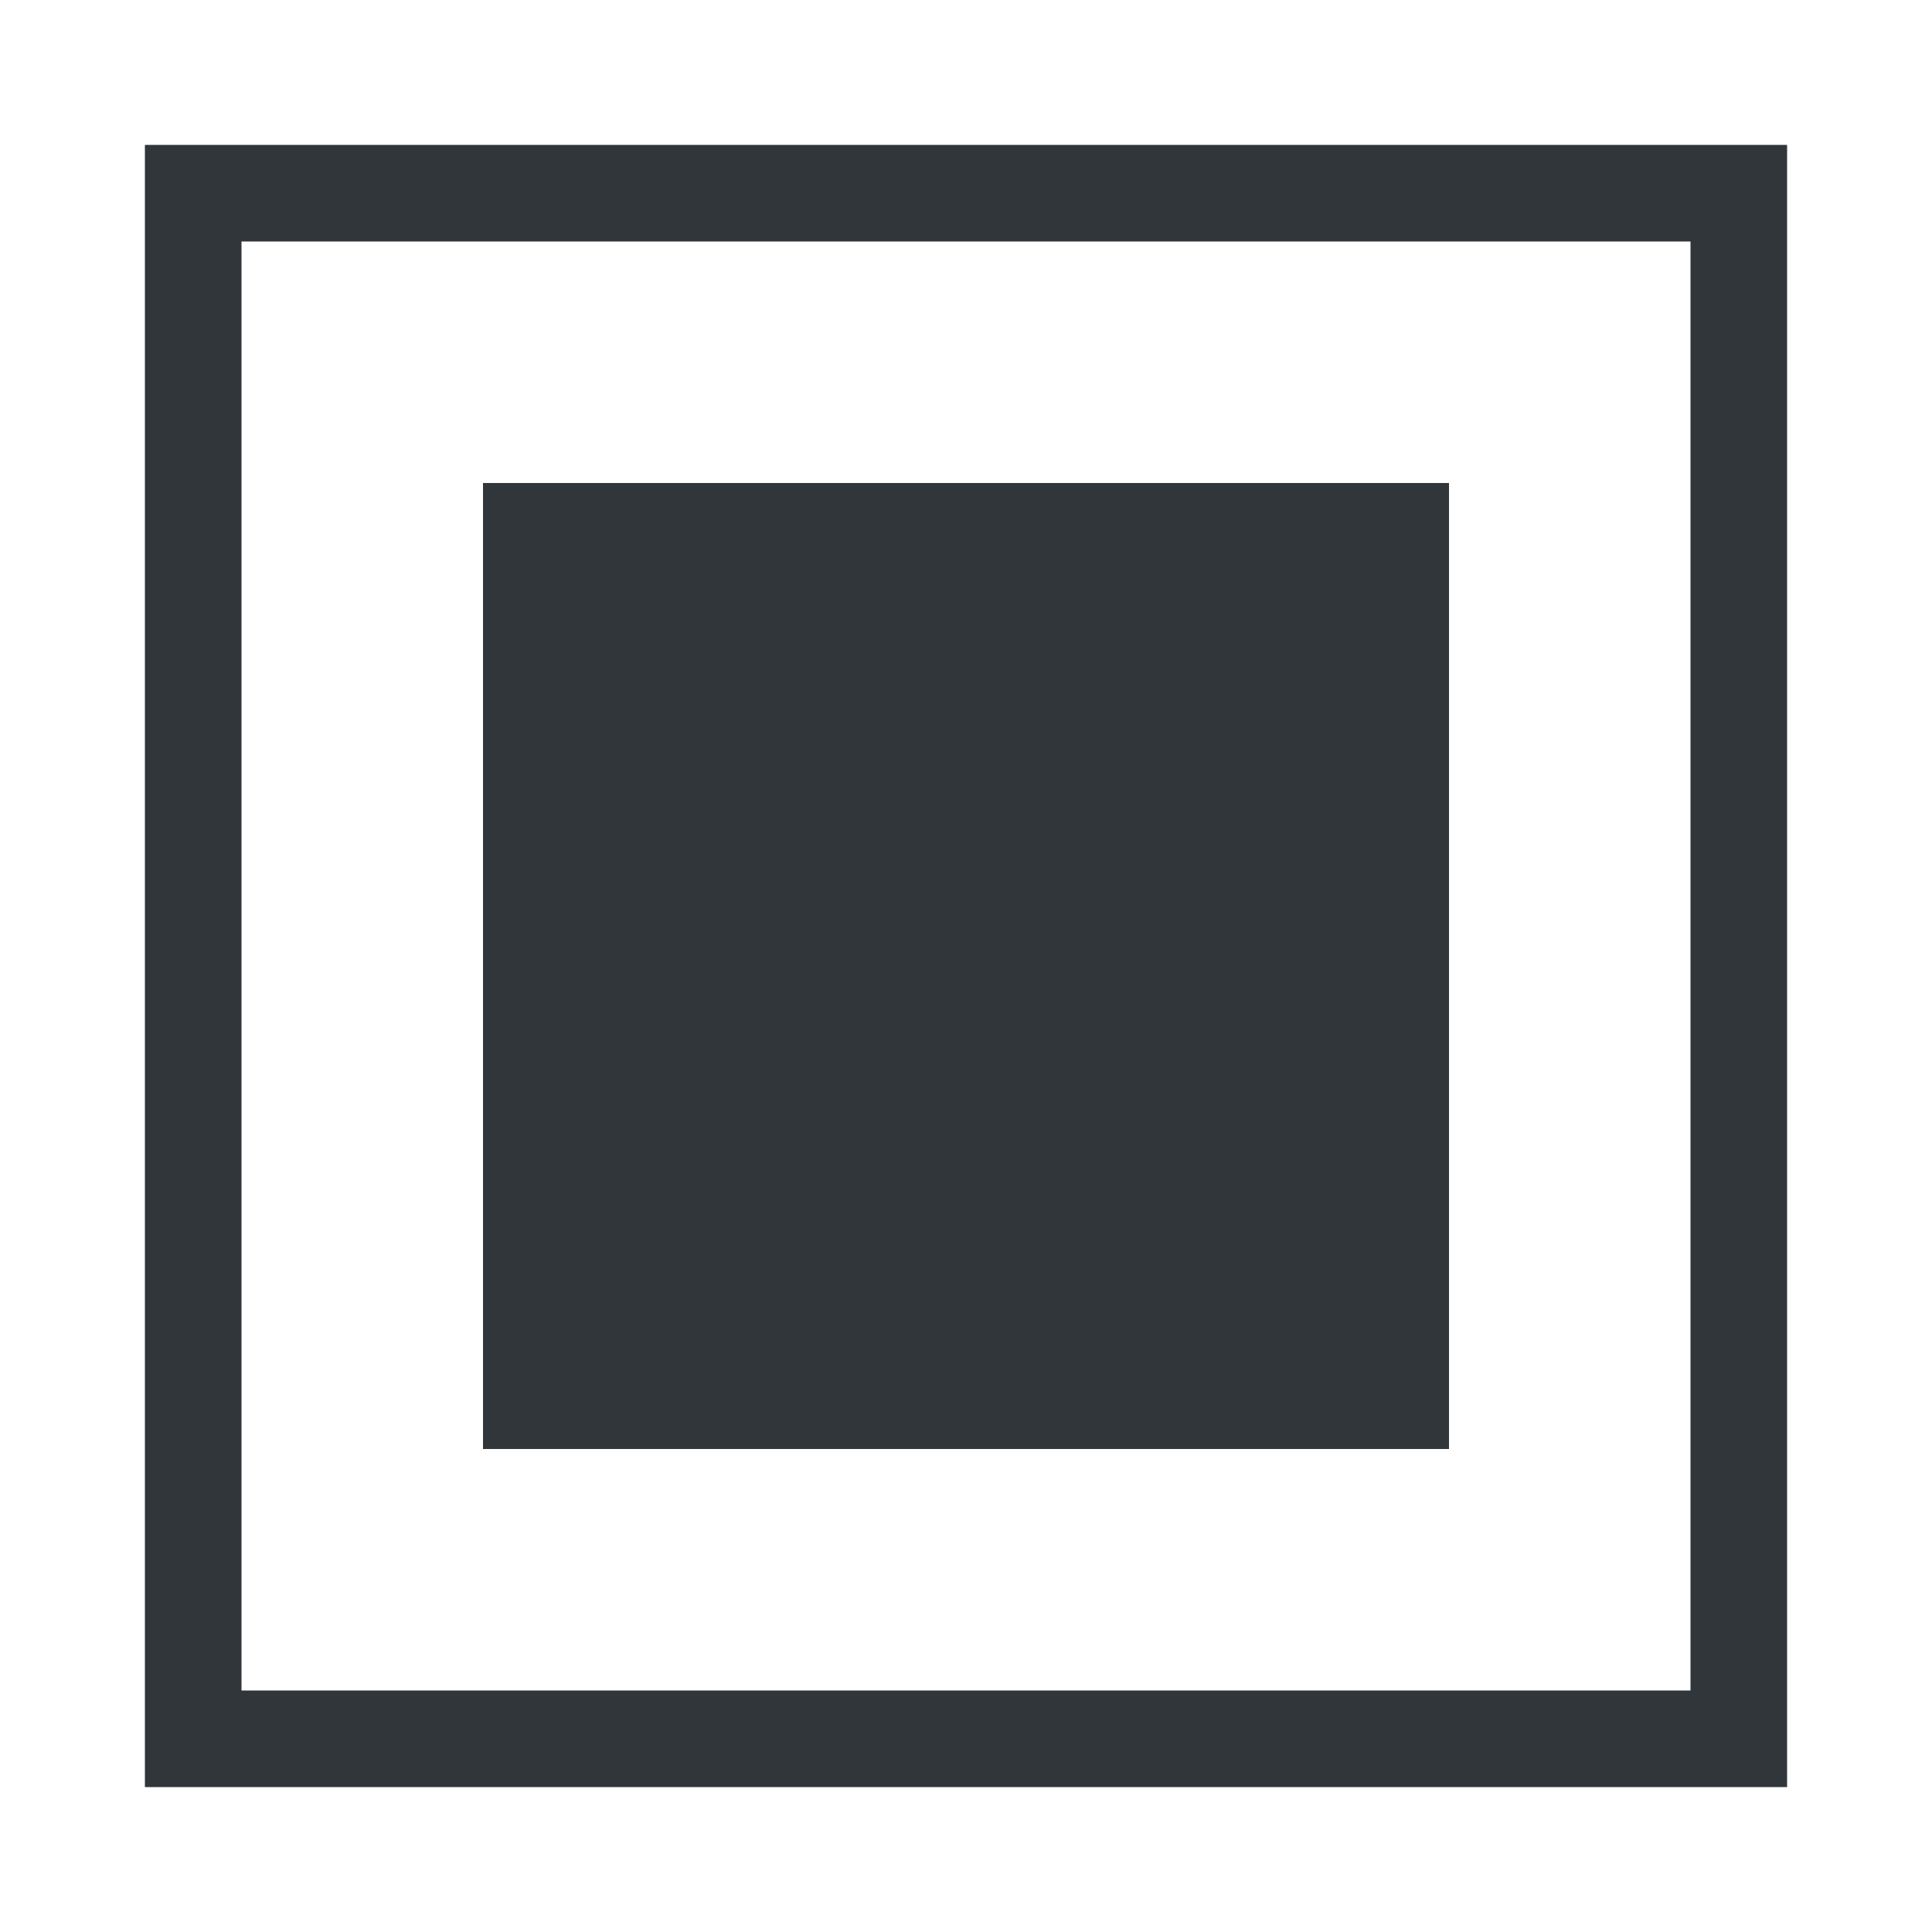
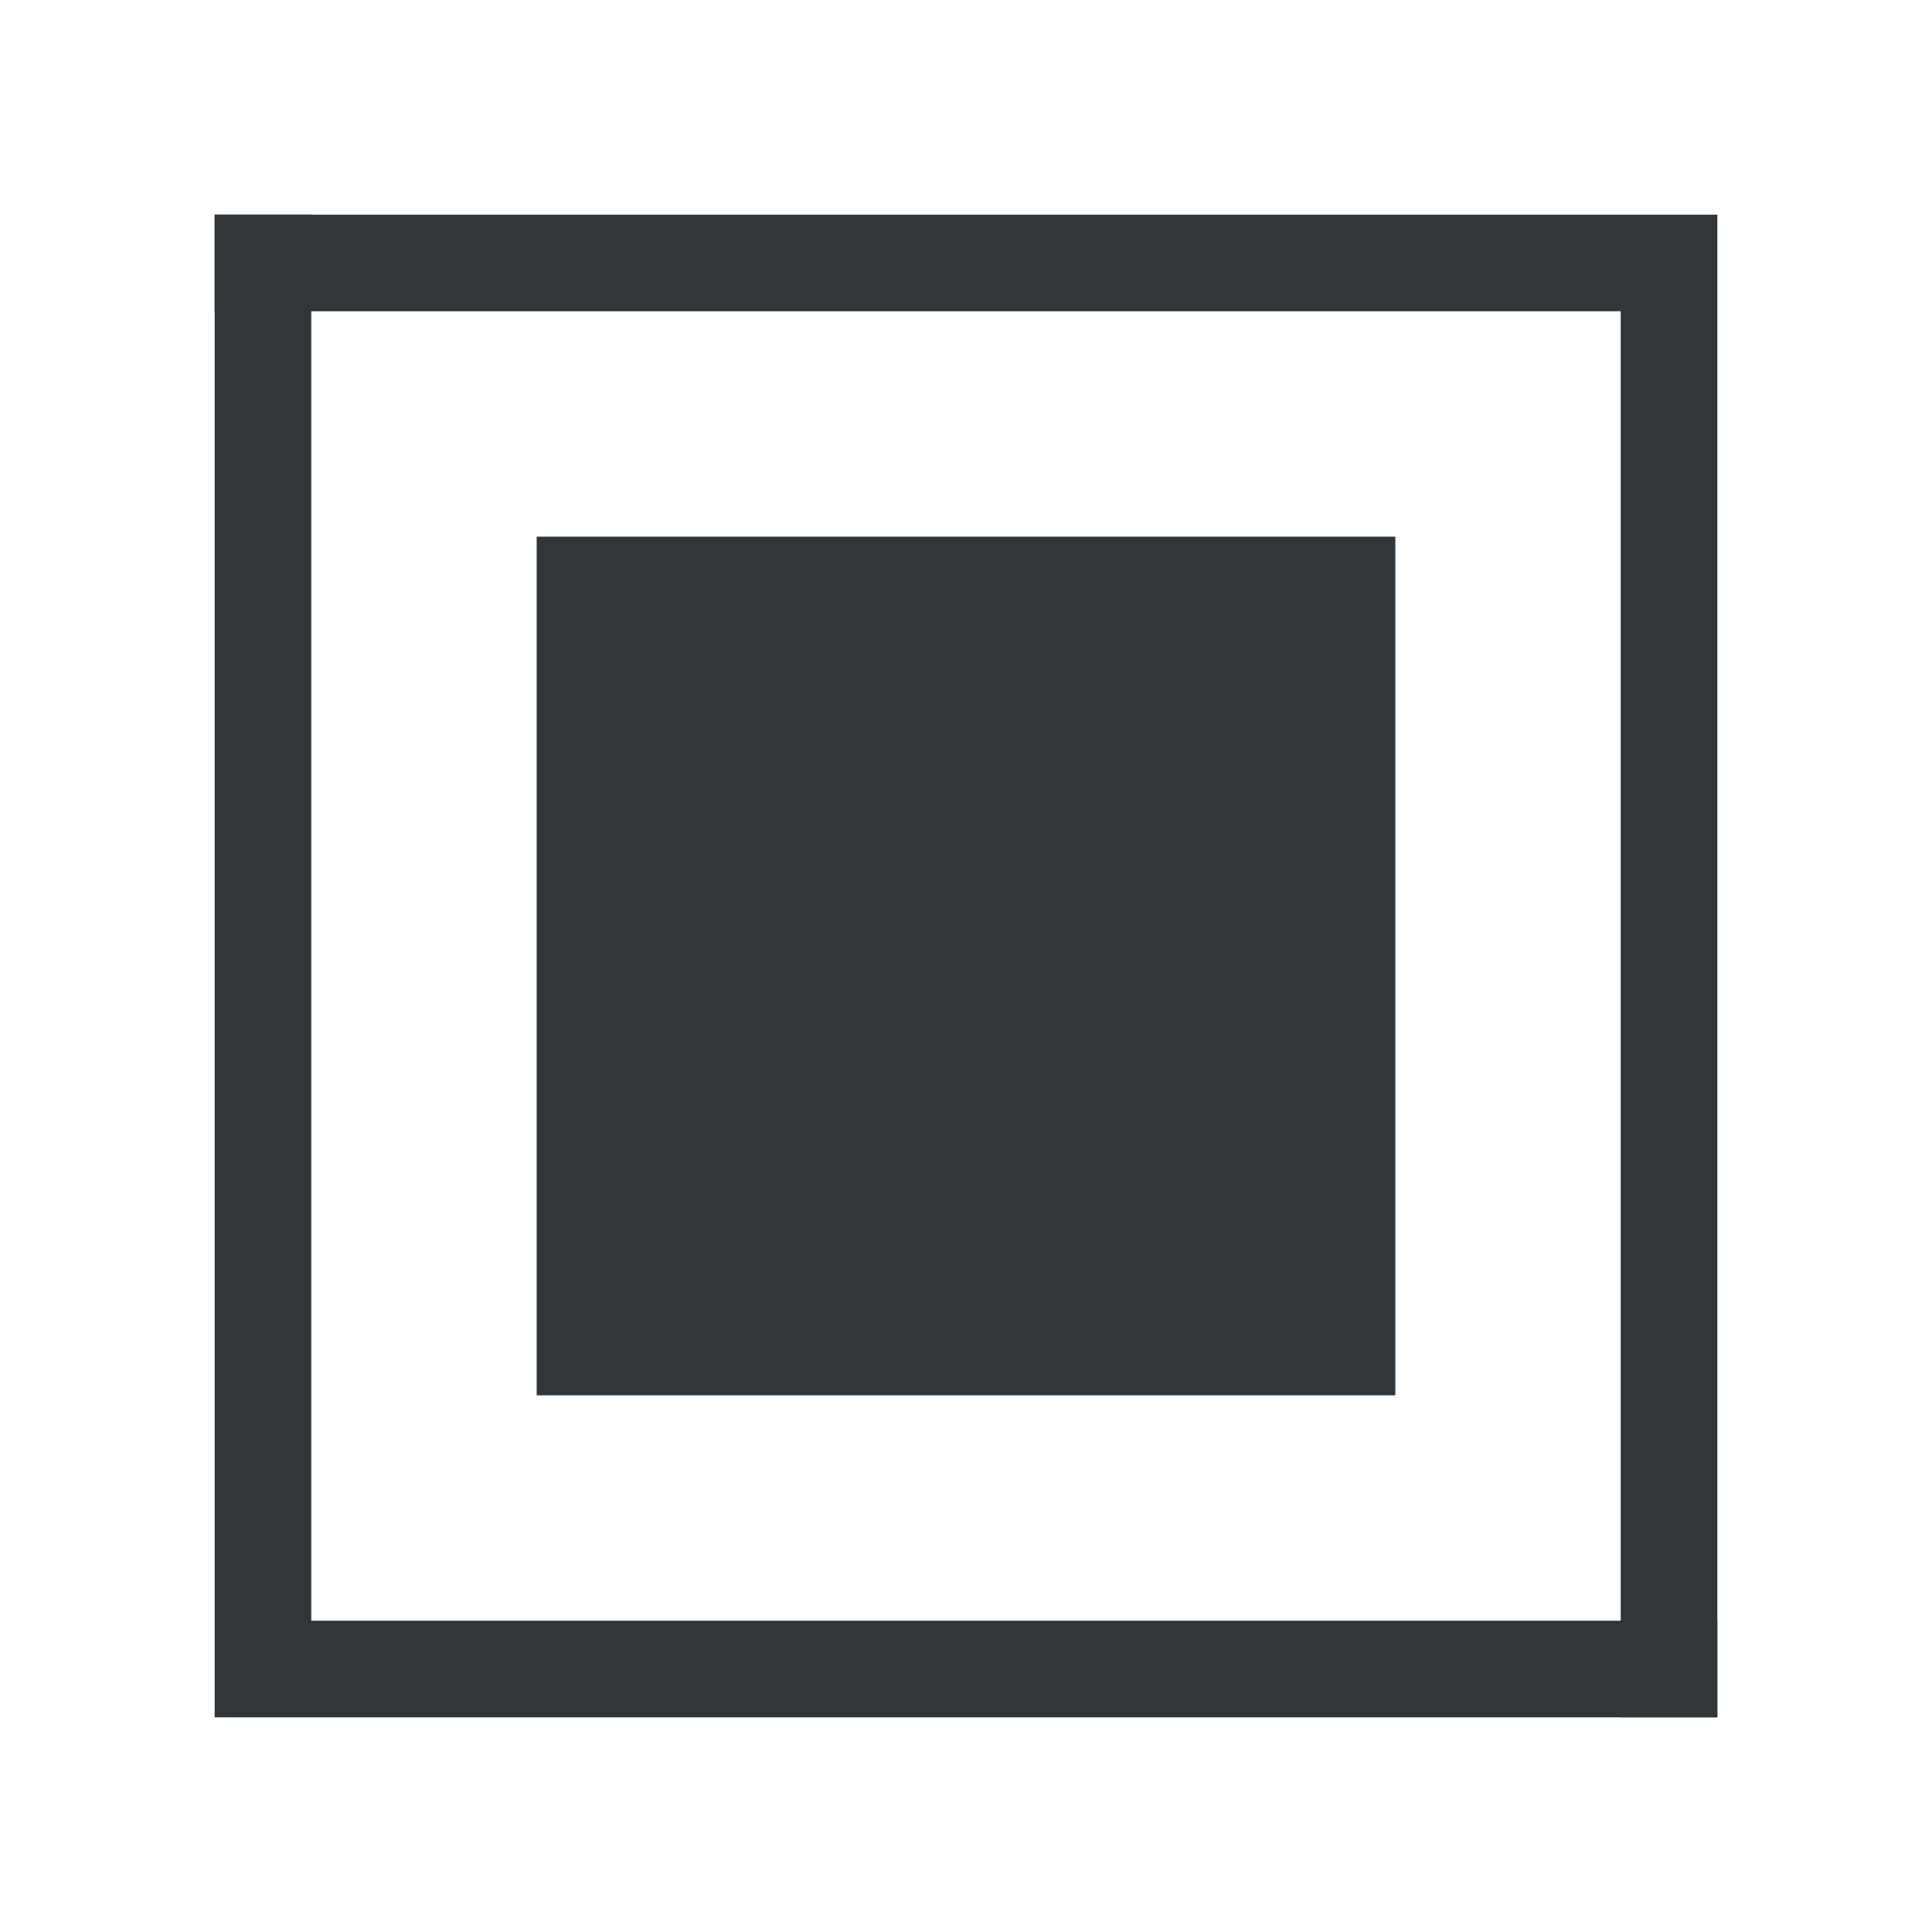
- <svg x="0pt" y="0pt" width="1000pt" height="1000pt" viewBox="0 0 1000 1000" enable-background="new 0 0 1000 1000" xml:space="preserve">
-   <path d="M100,100 h800 v800 h-800 v-800 z" fill="none" stroke="#31363B" stroke-width="50" />
-   <path d="M300,300 h400 v400 h-400 v-400 z" fill="#31363B" stroke="#31363B" stroke-width="100" />
+ <svg x="0px" y="0px" width="18px" height="18px" viewBox="0 0 18 18" enable-background="new 0 0 18 18" xml:space="preserve">
+   <path d="M2,2 h14 v14 h-0.9 v-13.1 h-13.1 z" fill="#31363B" />
+   <path d="M16,16 h-14 v-14 h0.9 v13.1 h13.1 z" fill="#31363B" />
+   <path d="M5,5 h8 v8 h-8 v-8 z" fill="#31363B" fill-rule="evenodd" />
</svg>
